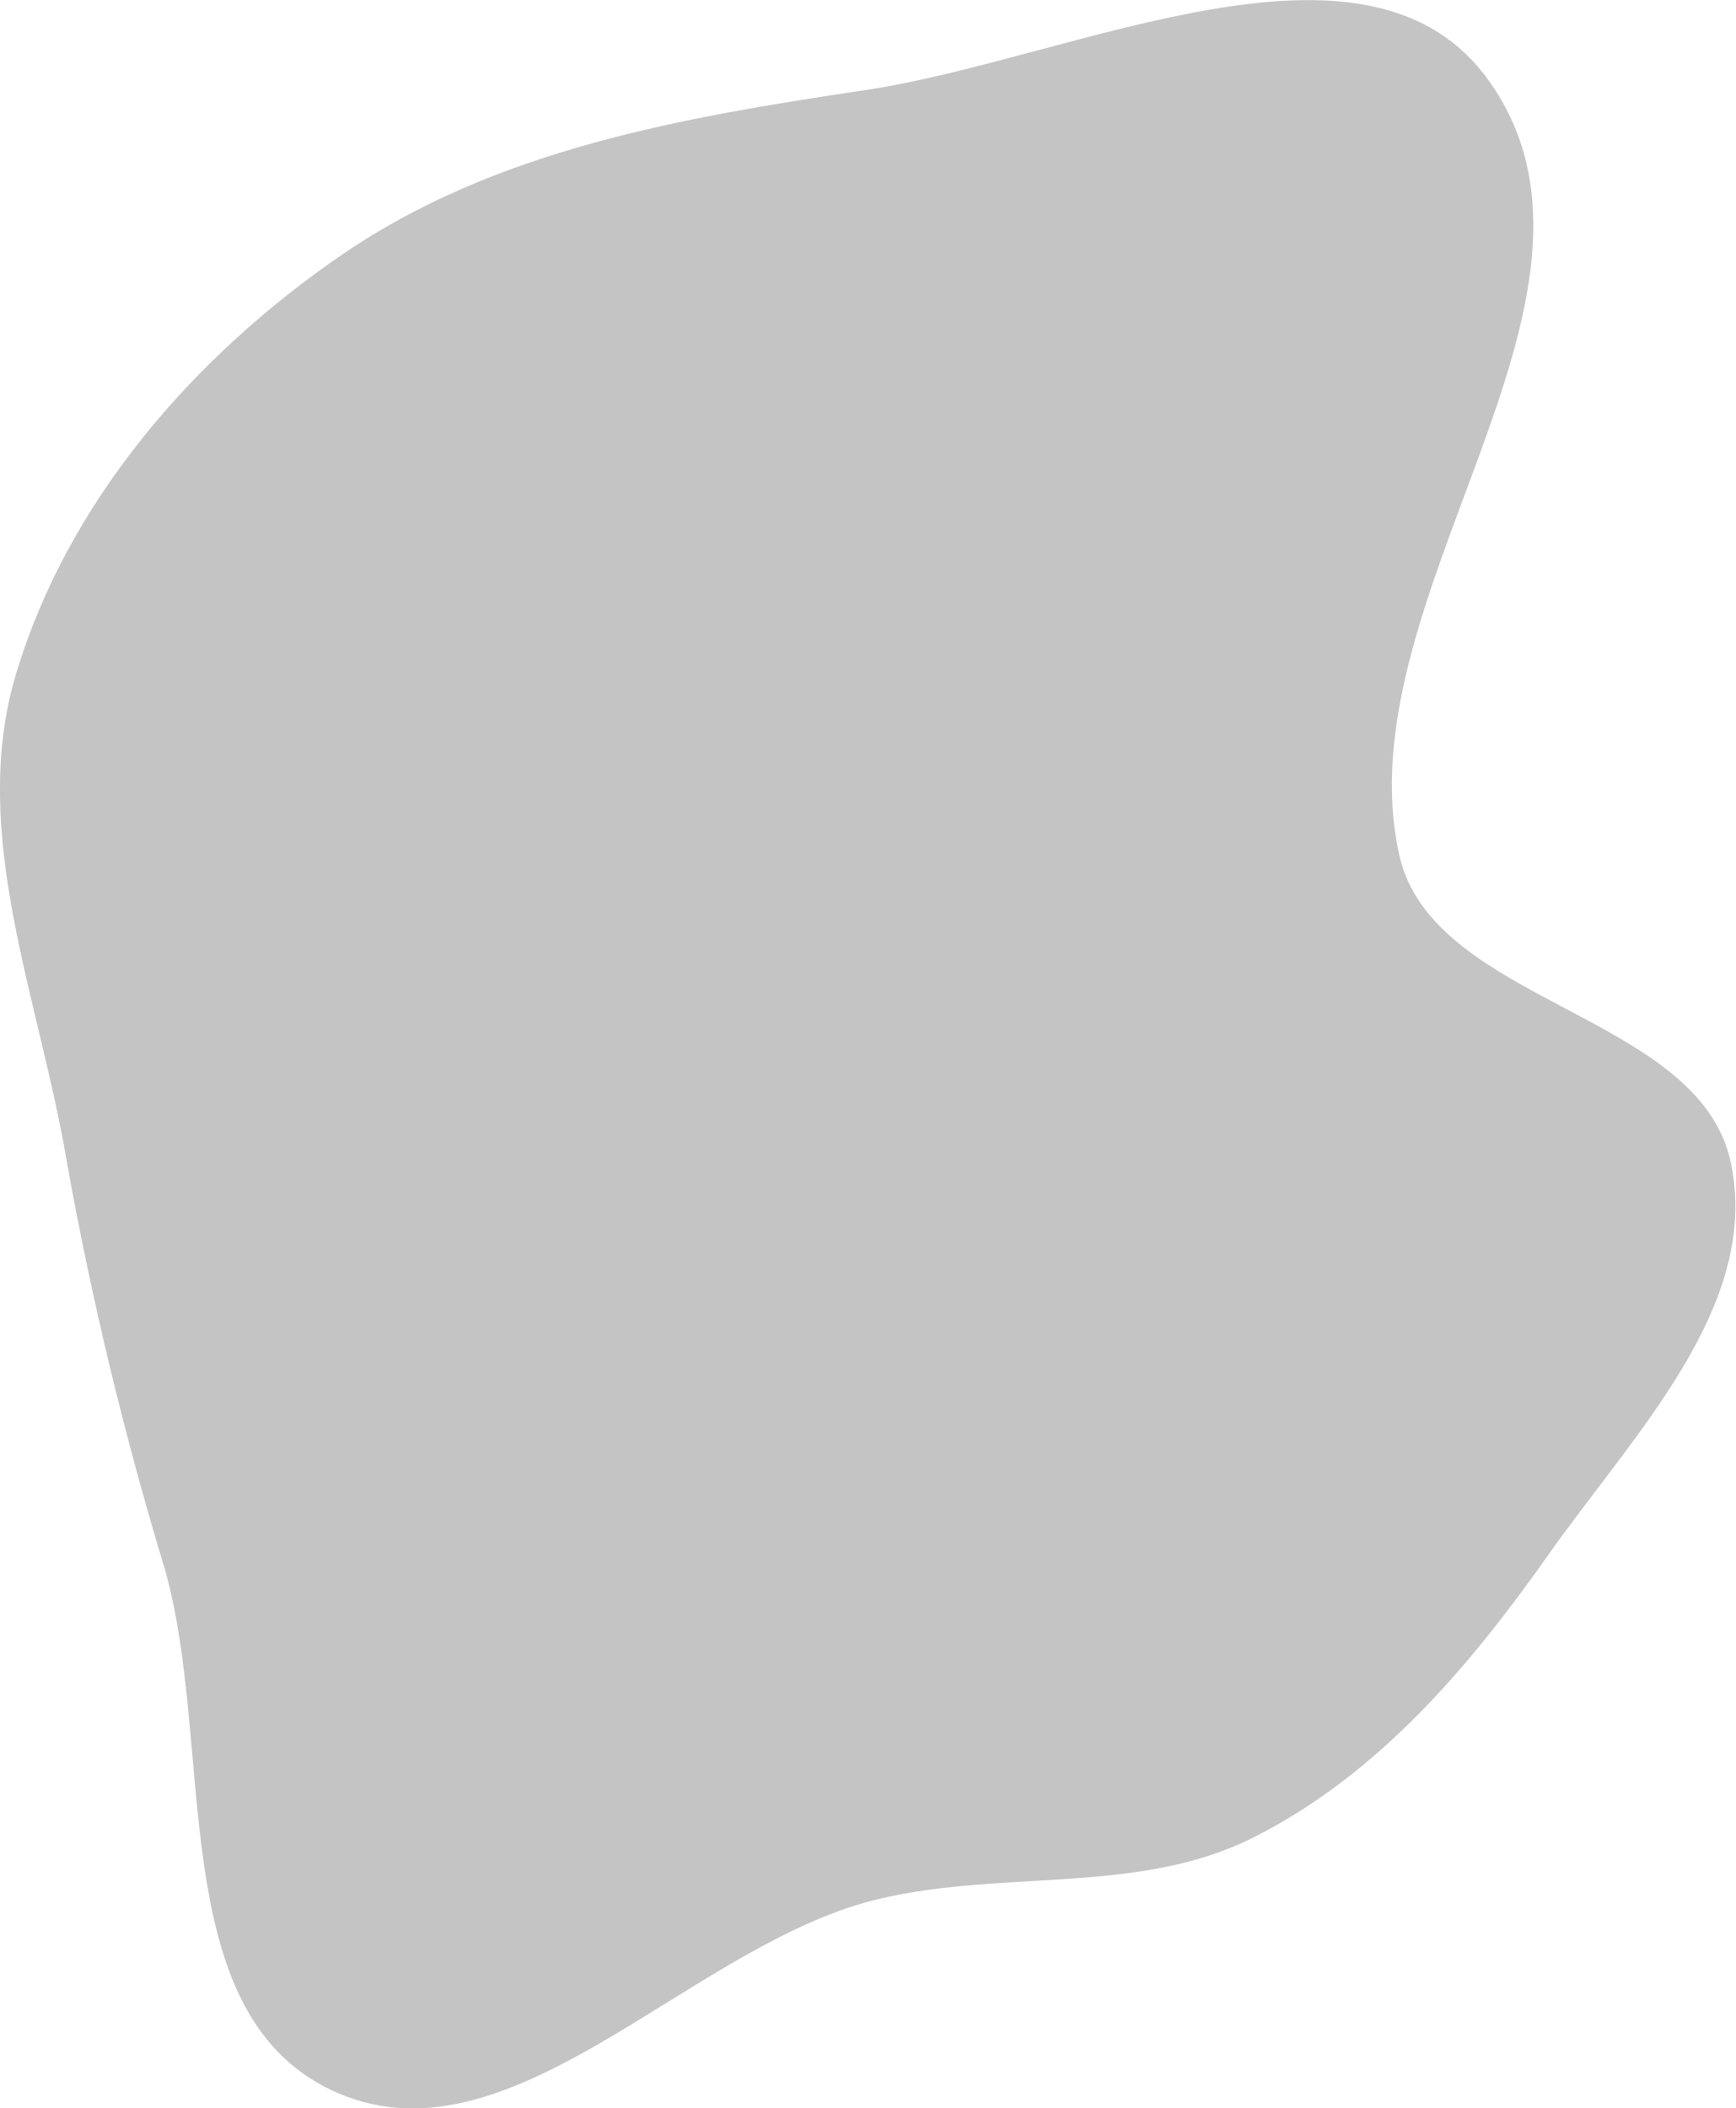
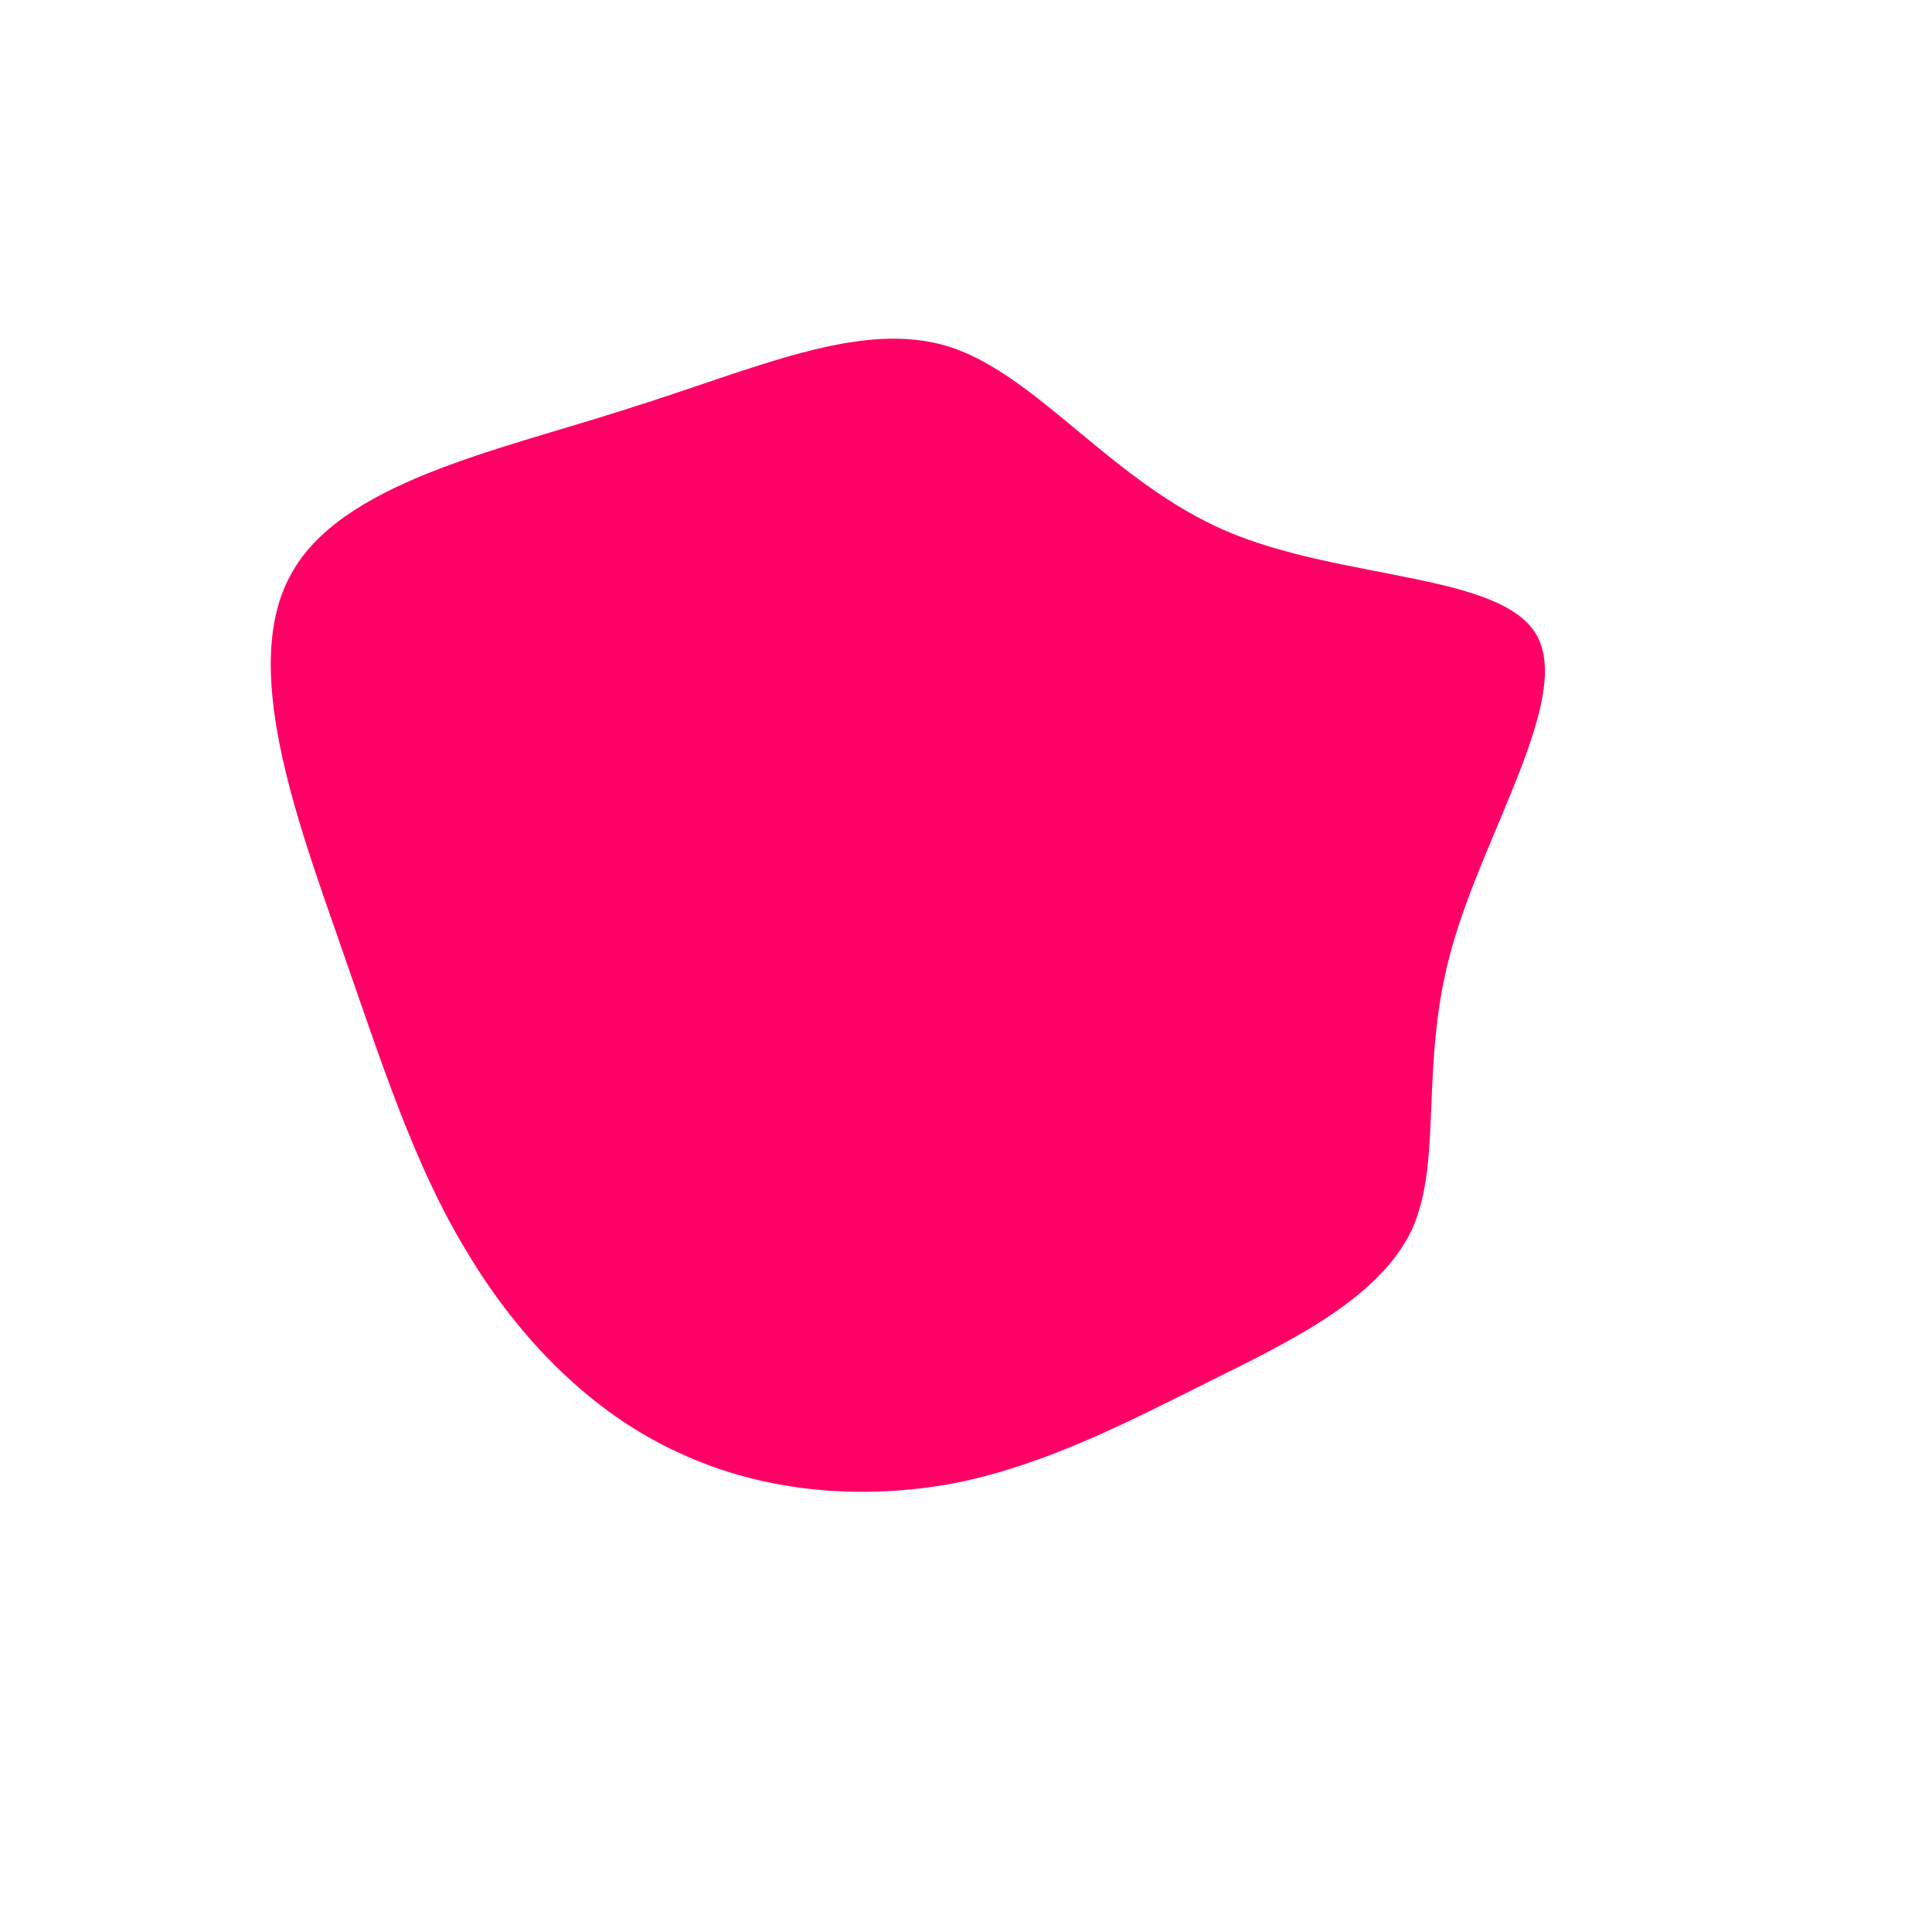
- <svg xmlns="http://www.w3.org/2000/svg" viewBox="0 0 114.61 139.18">
-   <defs>
-     <style>.cls-1{fill:#c4c4c4;fill-rule:evenodd;}</style>
-   </defs>
-   <g id="Layer_2" data-name="Layer 2">
-     <g id="Layer_1-2" data-name="Layer 1">
-       <path class="cls-1" d="M57.19,5.94C71,3.86,90.4-6,98.39,5.44c10,14.3-9.77,34-6,51,2.21,9.89,19.81,10.42,21.9,20.34,2,9.51-6.52,18-12.14,26-5.23,7.41-11.22,14.4-19.31,18.5-7.87,4-17.16,2-25.67,4.32C45,129,33.33,143.42,21.88,138c-11.06-5.26-7.65-22.63-11-34.41A237,237,0,0,1,4.43,76.81C2.62,65.91-2.12,55,1.08,44.42c3.43-11.35,11.7-20.88,21.48-27.59C32.71,9.87,45,7.76,57.19,5.94Z" />
-     </g>
-   </g>
+ <svg xmlns="http://www.w3.org/2000/svg" viewBox="0 0 200 200">
+   <path fill="#FF0066" d="M27,-45C39,-39.9,55.5,-40.7,59.1,-34.2C62.7,-27.7,53.6,-13.8,50.3,-1.9C46.9,10,49.4,20,46.2,27.2C42.9,34.3,33.9,38.7,25.2,43C16.6,47.3,8.3,51.6,-1,53.5C-10.4,55.3,-20.7,54.6,-29.7,50.4C-38.7,46.3,-46.2,38.7,-51.6,29.7C-57.1,20.7,-60.4,10.3,-64.9,-2.6C-69.4,-15.5,-75.1,-31.1,-69.9,-40.5C-64.8,-50,-48.7,-53.3,-35.3,-57.6C-21.8,-61.8,-10.9,-67,-1.7,-64.1C7.5,-61.1,15.1,-50.1,27,-45Z" transform="translate(100 100)">
+     <animate dur="20s" repeatCount="indefinite" attributeName="d" values="M27,-45C39,-39.9,55.5,-40.7,59.1,-34.2C62.7,-27.7,53.6,-13.8,50.3,-1.9C46.9,10,49.4,20,46.2,27.2C42.9,34.3,33.9,38.7,25.2,43C16.6,47.3,8.3,51.6,-1,53.5C-10.4,55.3,-20.7,54.6,-29.7,50.4C-38.7,46.3,-46.2,38.7,-51.6,29.7C-57.1,20.7,-60.4,10.3,-64.9,-2.6C-69.4,-15.5,-75.1,-31.1,-69.9,-40.5C-64.8,-50,-48.7,-53.3,-35.3,-57.6C-21.8,-61.8,-10.9,-67,-1.7,-64.1C7.5,-61.1,15.1,-50.1,27,-45Z;    M27.2,-56.1C33.1,-43.8,34,-32,43.6,-22.7C53.1,-13.5,71.3,-6.7,74.4,1.8C77.5,10.3,65.5,20.6,57.2,32C48.9,43.5,44.3,56.1,35.4,59.5C26.5,62.9,13.2,57.1,3.5,51.1C-6.3,45.1,-12.6,38.8,-18.4,33.7C-24.3,28.5,-29.7,24.4,-38.2,19C-46.8,13.5,-58.4,6.8,-64.1,-3.3C-69.8,-13.3,-69.6,-26.7,-64,-37.2C-58.4,-47.7,-47.4,-55.4,-35.8,-64.4C-24.3,-73.4,-12.1,-83.7,-0.7,-82.5C10.7,-81.2,21.4,-68.4,27.2,-56.1Z;    M37.5,-61.3C50.7,-57.4,65,-51.6,72.9,-41C80.9,-30.5,82.5,-15.3,75.8,-3.9C69,7.4,53.8,14.8,47.9,28.9C42,43.1,45.4,63.9,39,74.8C32.6,85.8,16.3,87,3.6,80.8C-9.1,74.5,-18.2,60.8,-29.8,52.9C-41.4,44.9,-55.6,42.6,-66.7,34.7C-77.8,26.8,-85.9,13.4,-82.4,2C-79,-9.5,-64,-18.9,-55.9,-31.9C-47.7,-44.9,-46.4,-61.4,-38.2,-68.3C-30,-75.2,-15,-72.4,-1.4,-69.9C12.2,-67.4,24.3,-65.3,37.5,-61.3Z;     M27,-45C39,-39.9,55.5,-40.7,59.1,-34.2C62.7,-27.7,53.6,-13.8,50.3,-1.9C46.9,10,49.4,20,46.2,27.2C42.9,34.3,33.9,38.7,25.2,43C16.6,47.3,8.3,51.6,-1,53.5C-10.4,55.3,-20.7,54.6,-29.7,50.4C-38.7,46.3,-46.2,38.7,-51.6,29.7C-57.1,20.7,-60.4,10.3,-64.9,-2.6C-69.4,-15.5,-75.1,-31.1,-69.9,-40.5C-64.8,-50,-48.7,-53.3,-35.3,-57.6C-21.8,-61.8,-10.9,-67,-1.7,-64.1C7.5,-61.1,15.1,-50.1,27,-45Z;" fill="freeze" calcMode="spline" keySplines="0.4 0 0.2 1; 0.4 0 0.2 1; 0.4 0 0.2 1" />
+     <animateTransform attributeType="xml" attributeName="transform" type="rotate" from="0 0 0" to="360 0 0" dur="25s" additive="sum" repeatCount="indefinite" />
+   </path>
</svg>
